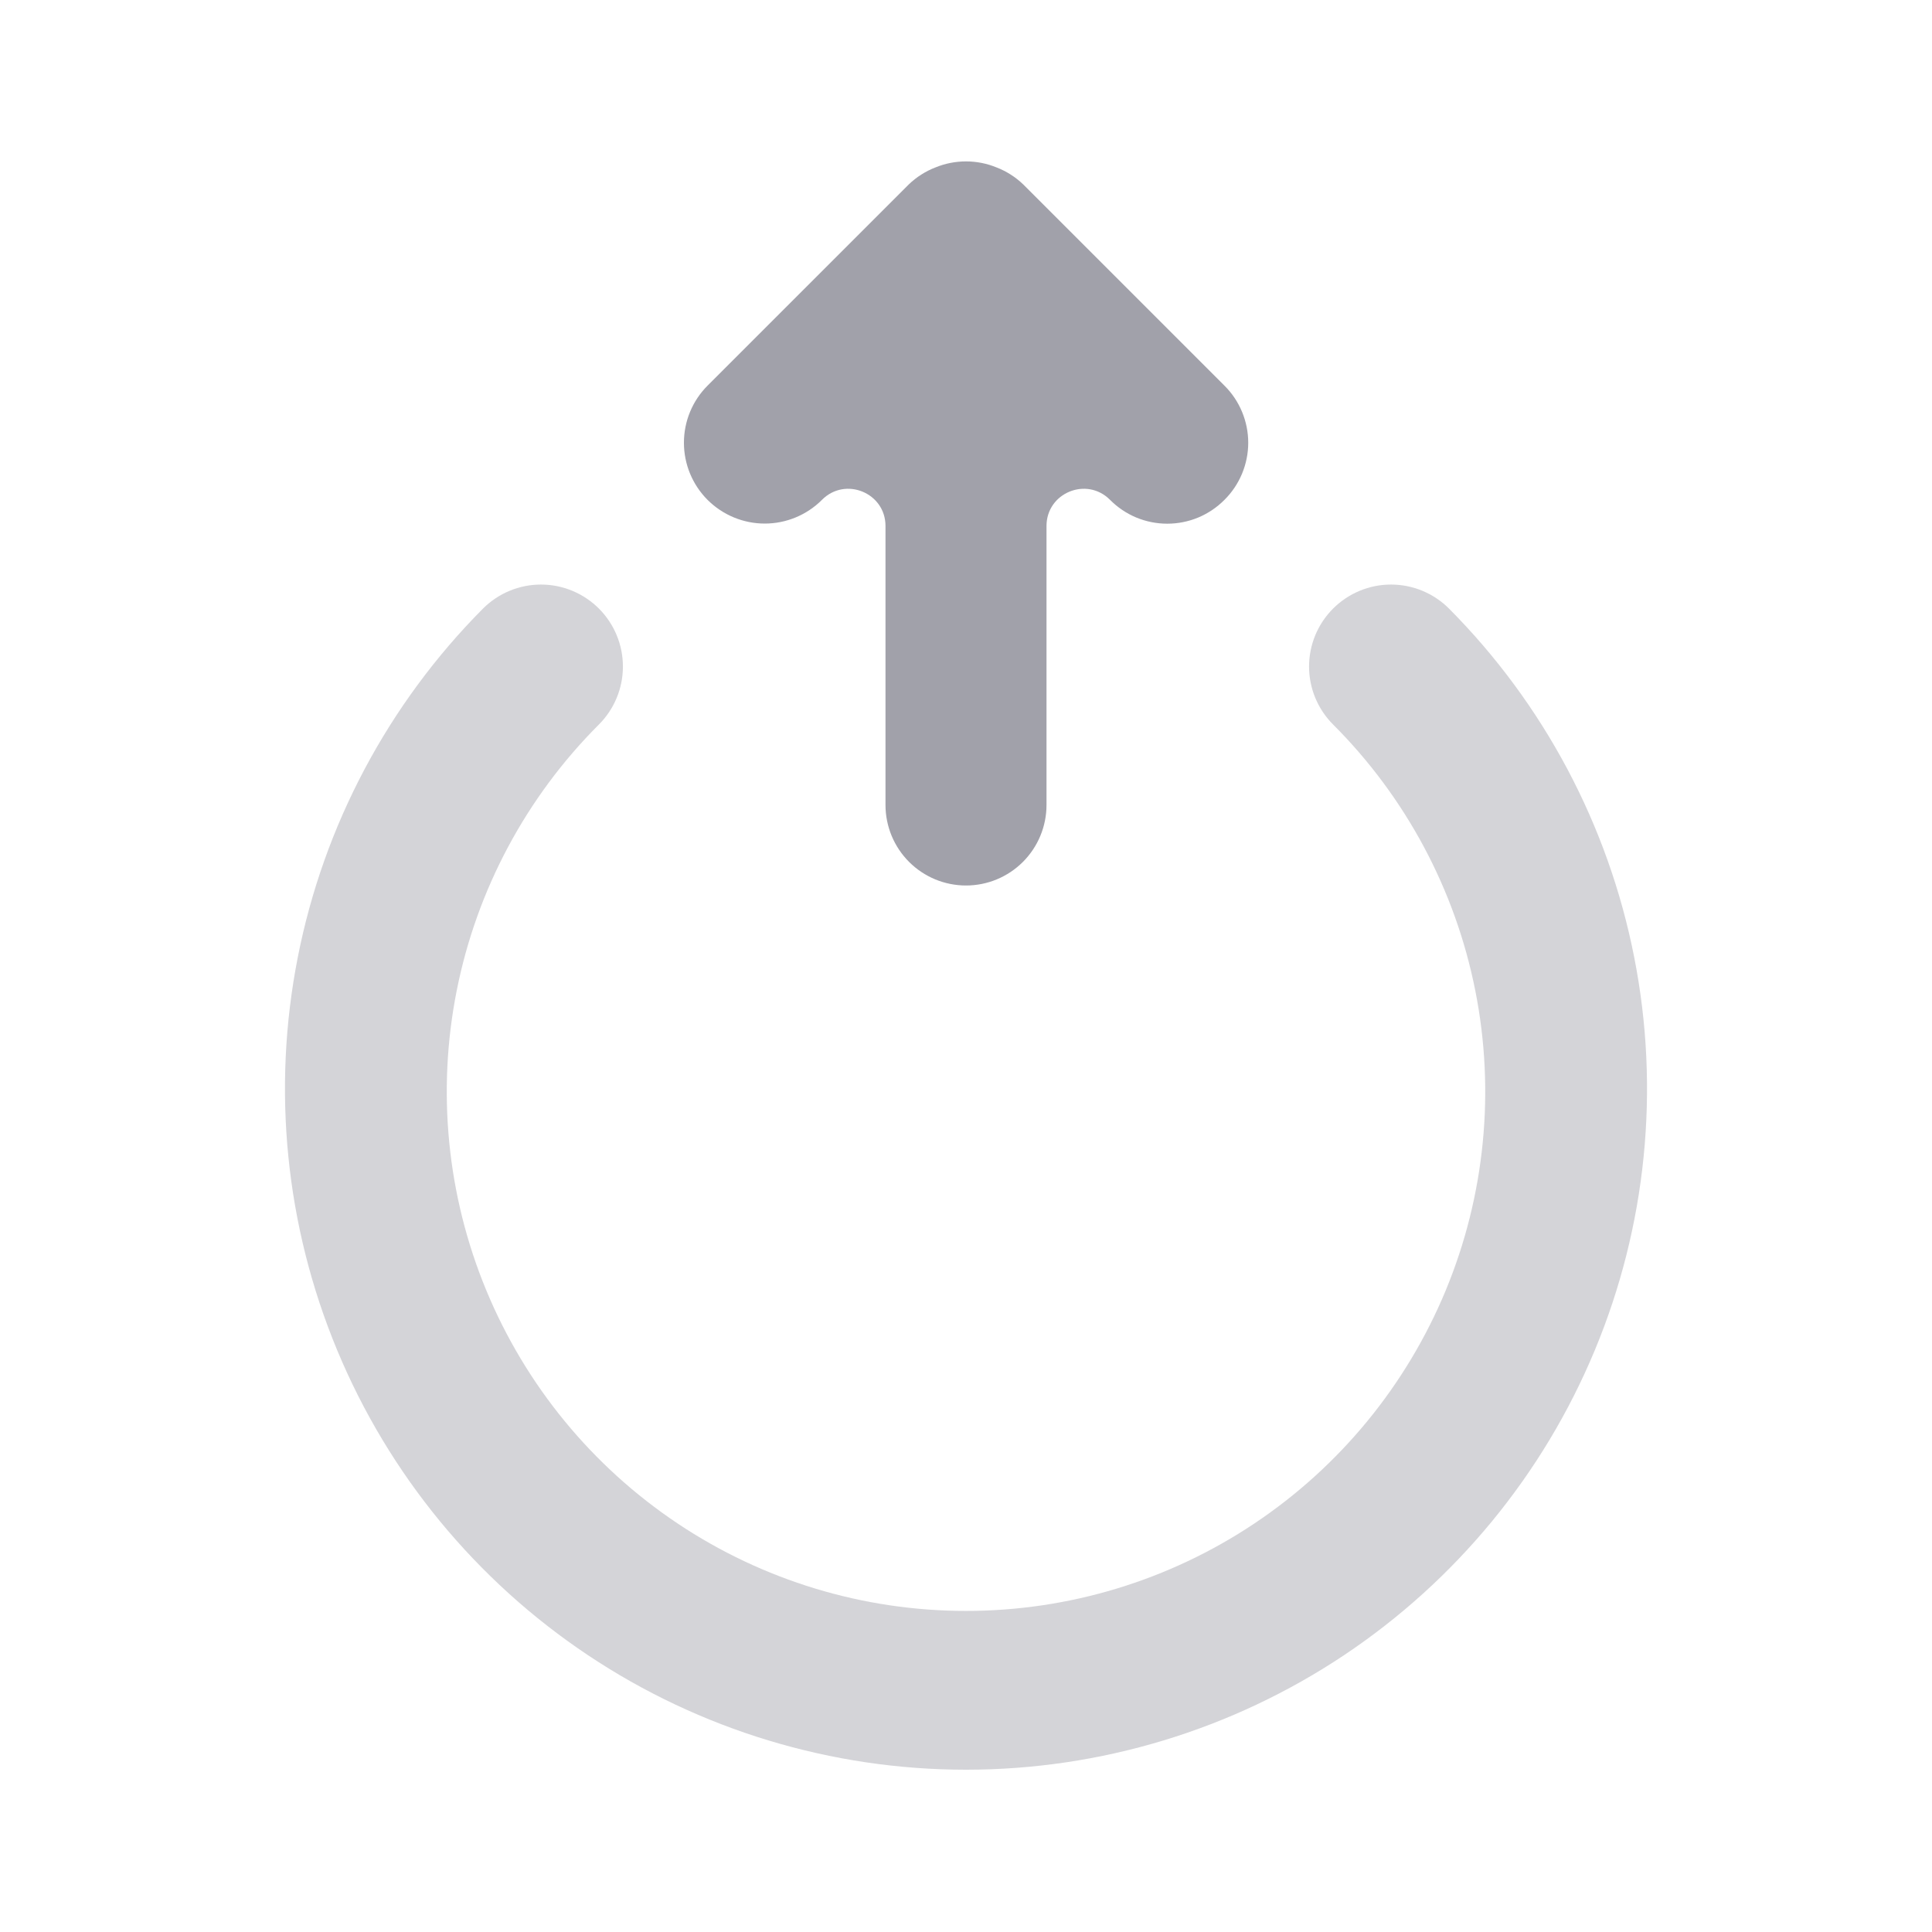
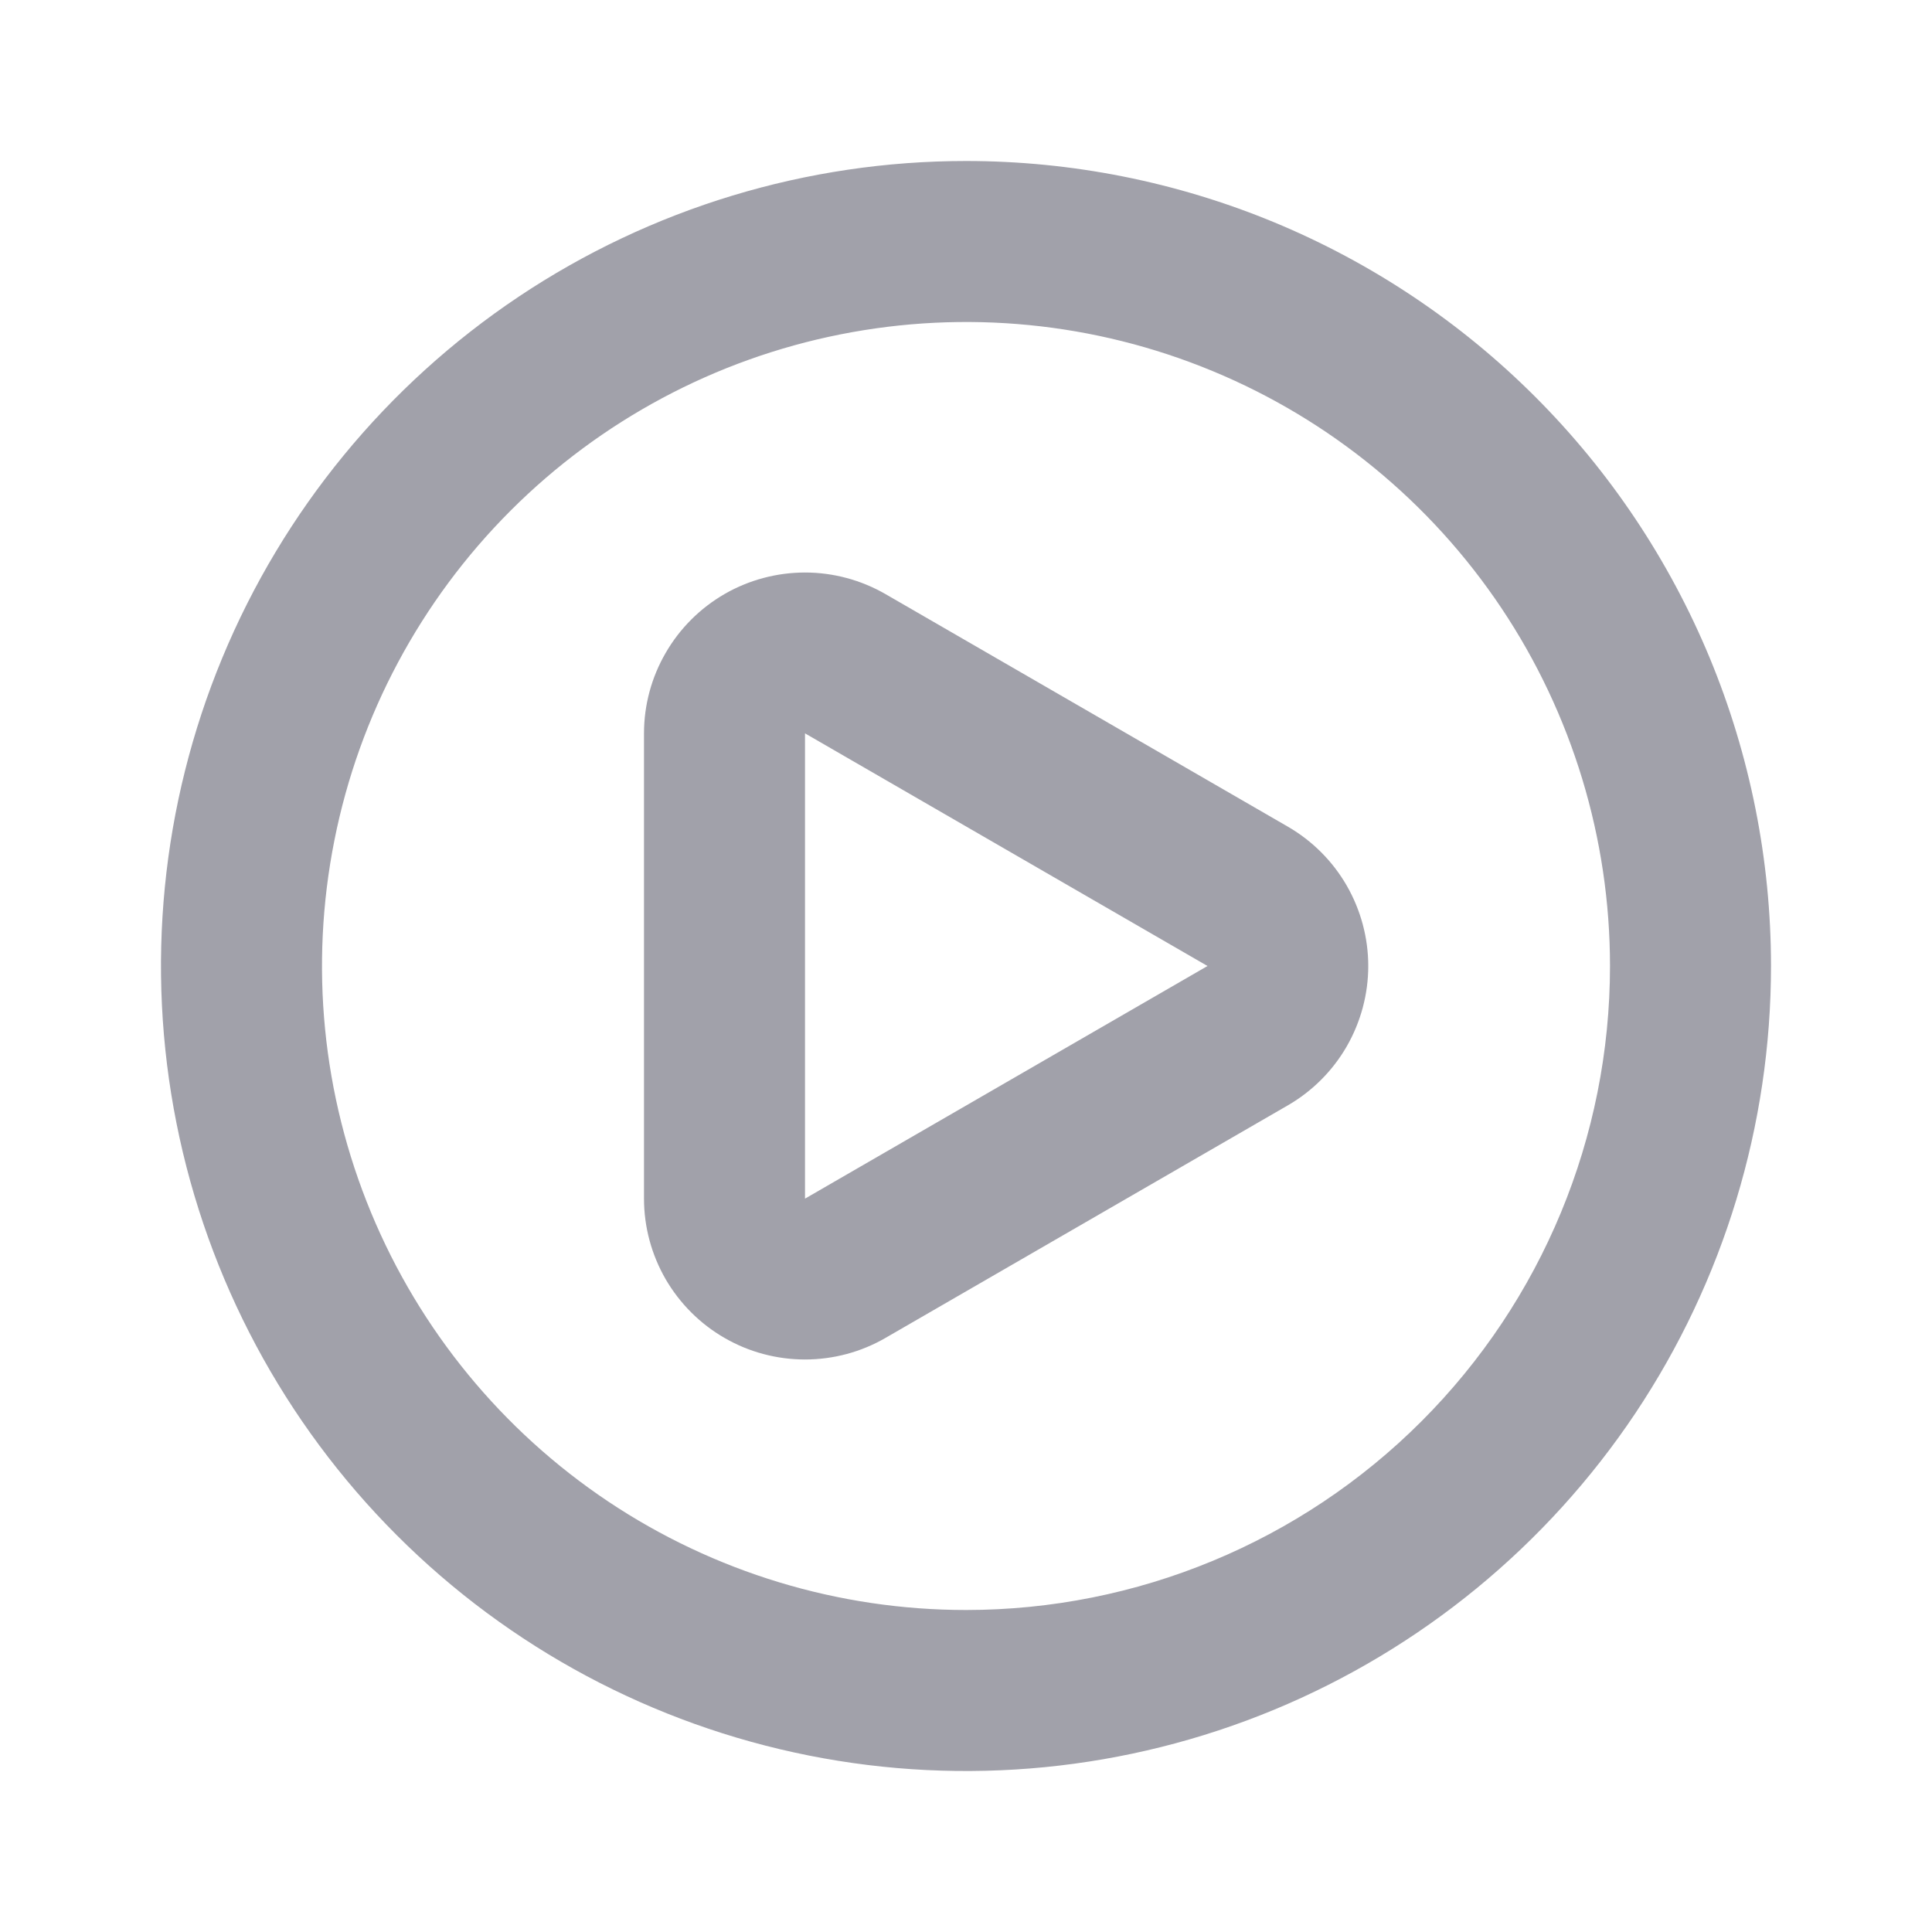
- <svg xmlns="http://www.w3.org/2000/svg" width="48" height="48" viewBox="0 0 48 48" fill="none">
-   <path d="M36 15.12C35.811 14.931 35.586 14.781 35.339 14.678C35.092 14.576 34.827 14.523 34.56 14.523C34.292 14.523 34.028 14.576 33.781 14.678C33.534 14.781 33.309 14.931 33.12 15.12C32.931 15.309 32.781 15.534 32.678 15.781C32.576 16.028 32.523 16.293 32.523 16.56C32.523 16.827 32.576 17.092 32.678 17.339C32.781 17.586 32.931 17.811 33.12 18C34.925 19.804 36.154 22.102 36.652 24.605C37.15 27.107 36.895 29.701 35.919 32.059C34.942 34.416 33.289 36.431 31.167 37.849C29.046 39.267 26.552 40.023 24 40.023C21.448 40.023 18.954 39.267 16.833 37.849C14.711 36.431 13.058 34.416 12.082 32.059C11.105 29.701 10.85 27.107 11.348 24.605C11.846 22.102 13.075 19.804 14.88 18C15.069 17.811 15.219 17.586 15.321 17.339C15.424 17.092 15.476 16.827 15.476 16.56C15.476 16.293 15.424 16.028 15.321 15.781C15.219 15.534 15.069 15.309 14.88 15.12C14.691 14.931 14.466 14.781 14.219 14.678C13.972 14.576 13.707 14.523 13.44 14.523C13.172 14.523 12.908 14.576 12.661 14.678C12.414 14.781 12.189 14.931 12 15.12C9.644 17.49 8.042 20.505 7.398 23.785C6.753 27.064 7.094 30.461 8.378 33.547C9.661 36.633 11.83 39.269 14.61 41.124C17.39 42.978 20.658 43.968 24 43.968C27.342 43.968 30.609 42.978 33.39 41.124C36.17 39.269 38.339 36.633 39.622 33.547C40.906 30.461 41.247 27.064 40.602 23.785C39.958 20.505 38.356 17.49 36 15.12Z" fill="#D4D4D8" />
-   <path d="M22 20V13.068C22 12.243 21 11.833 20.42 12.42C20.044 12.796 19.533 13.008 19 13.008C18.468 13.008 17.957 12.796 17.58 12.42C17.203 12.043 16.992 11.532 16.992 11C16.992 10.467 17.203 9.956 17.58 9.58L22.58 4.58C22.77 4.398 22.995 4.255 23.24 4.16C23.727 3.96 24.273 3.96 24.76 4.16C25.006 4.255 25.23 4.398 25.42 4.58L30.42 9.58C30.608 9.766 30.756 9.987 30.858 10.231C30.959 10.474 31.012 10.736 31.012 11C31.012 11.264 30.959 11.525 30.858 11.769C30.756 12.013 30.608 12.234 30.42 12.42C30.234 12.607 30.013 12.756 29.769 12.858C29.526 12.959 29.264 13.011 29 13.011C28.736 13.011 28.475 12.959 28.231 12.858C27.987 12.756 27.766 12.607 27.58 12.42C27 11.833 26 12.243 26 13.068V20C26 20.53 25.789 21.039 25.414 21.414C25.039 21.789 24.531 22 24 22C23.47 22 22.961 21.789 22.586 21.414C22.211 21.039 22 20.53 22 20Z" fill="#A1A1AA" />
+ <svg xmlns="http://www.w3.org/2000/svg" width="24" height="24" viewBox="0 0 24 24" fill="none">
+   <path d="M16 10.27L11 7.38C10.696 7.205 10.351 7.112 10.001 7.112C9.65 7.112 9.305 7.204 9.001 7.379C8.697 7.555 8.444 7.807 8.269 8.111C8.093 8.414 8 8.759 8 9.11V14.89C8 15.241 8.093 15.585 8.268 15.889C8.444 16.192 8.696 16.445 9 16.62C9.304 16.796 9.649 16.888 10 16.888C10.351 16.888 10.696 16.796 11 16.62L16 13.73C16.303 13.554 16.555 13.302 16.73 12.998C16.904 12.695 16.997 12.35 16.997 12C16.997 11.65 16.904 11.305 16.73 11.002C16.555 10.698 16.303 10.446 16 10.27ZM15 12L10 14.89V9.11L15 12ZM12 2C10.022 2 8.089 2.586 6.444 3.685C4.8 4.784 3.518 6.346 2.761 8.173C2.004 10 1.806 12.011 2.192 13.951C2.578 15.891 3.53 17.672 4.929 19.071C6.327 20.47 8.109 21.422 10.049 21.808C11.989 22.194 14 21.996 15.827 21.239C17.654 20.482 19.216 19.2 20.315 17.556C21.413 15.911 22 13.978 22 12C22 10.687 21.741 9.386 21.239 8.173C20.736 6.96 20 5.858 19.071 4.929C18.142 4 17.04 3.264 15.827 2.761C14.614 2.259 13.313 2 12 2ZM12 20C10.418 20 8.871 19.531 7.555 18.652C6.24 17.773 5.214 16.523 4.609 15.062C4.003 13.6 3.845 11.991 4.154 10.439C4.462 8.887 5.224 7.462 6.343 6.343C7.462 5.224 8.887 4.462 10.439 4.154C11.991 3.845 13.6 4.003 15.062 4.609C16.523 5.214 17.773 6.24 18.652 7.555C19.531 8.871 20 10.418 20 12C20 14.122 19.157 16.157 17.657 17.657C16.157 19.157 14.122 20 12 20Z" fill="#A1A1AA" />
</svg>
